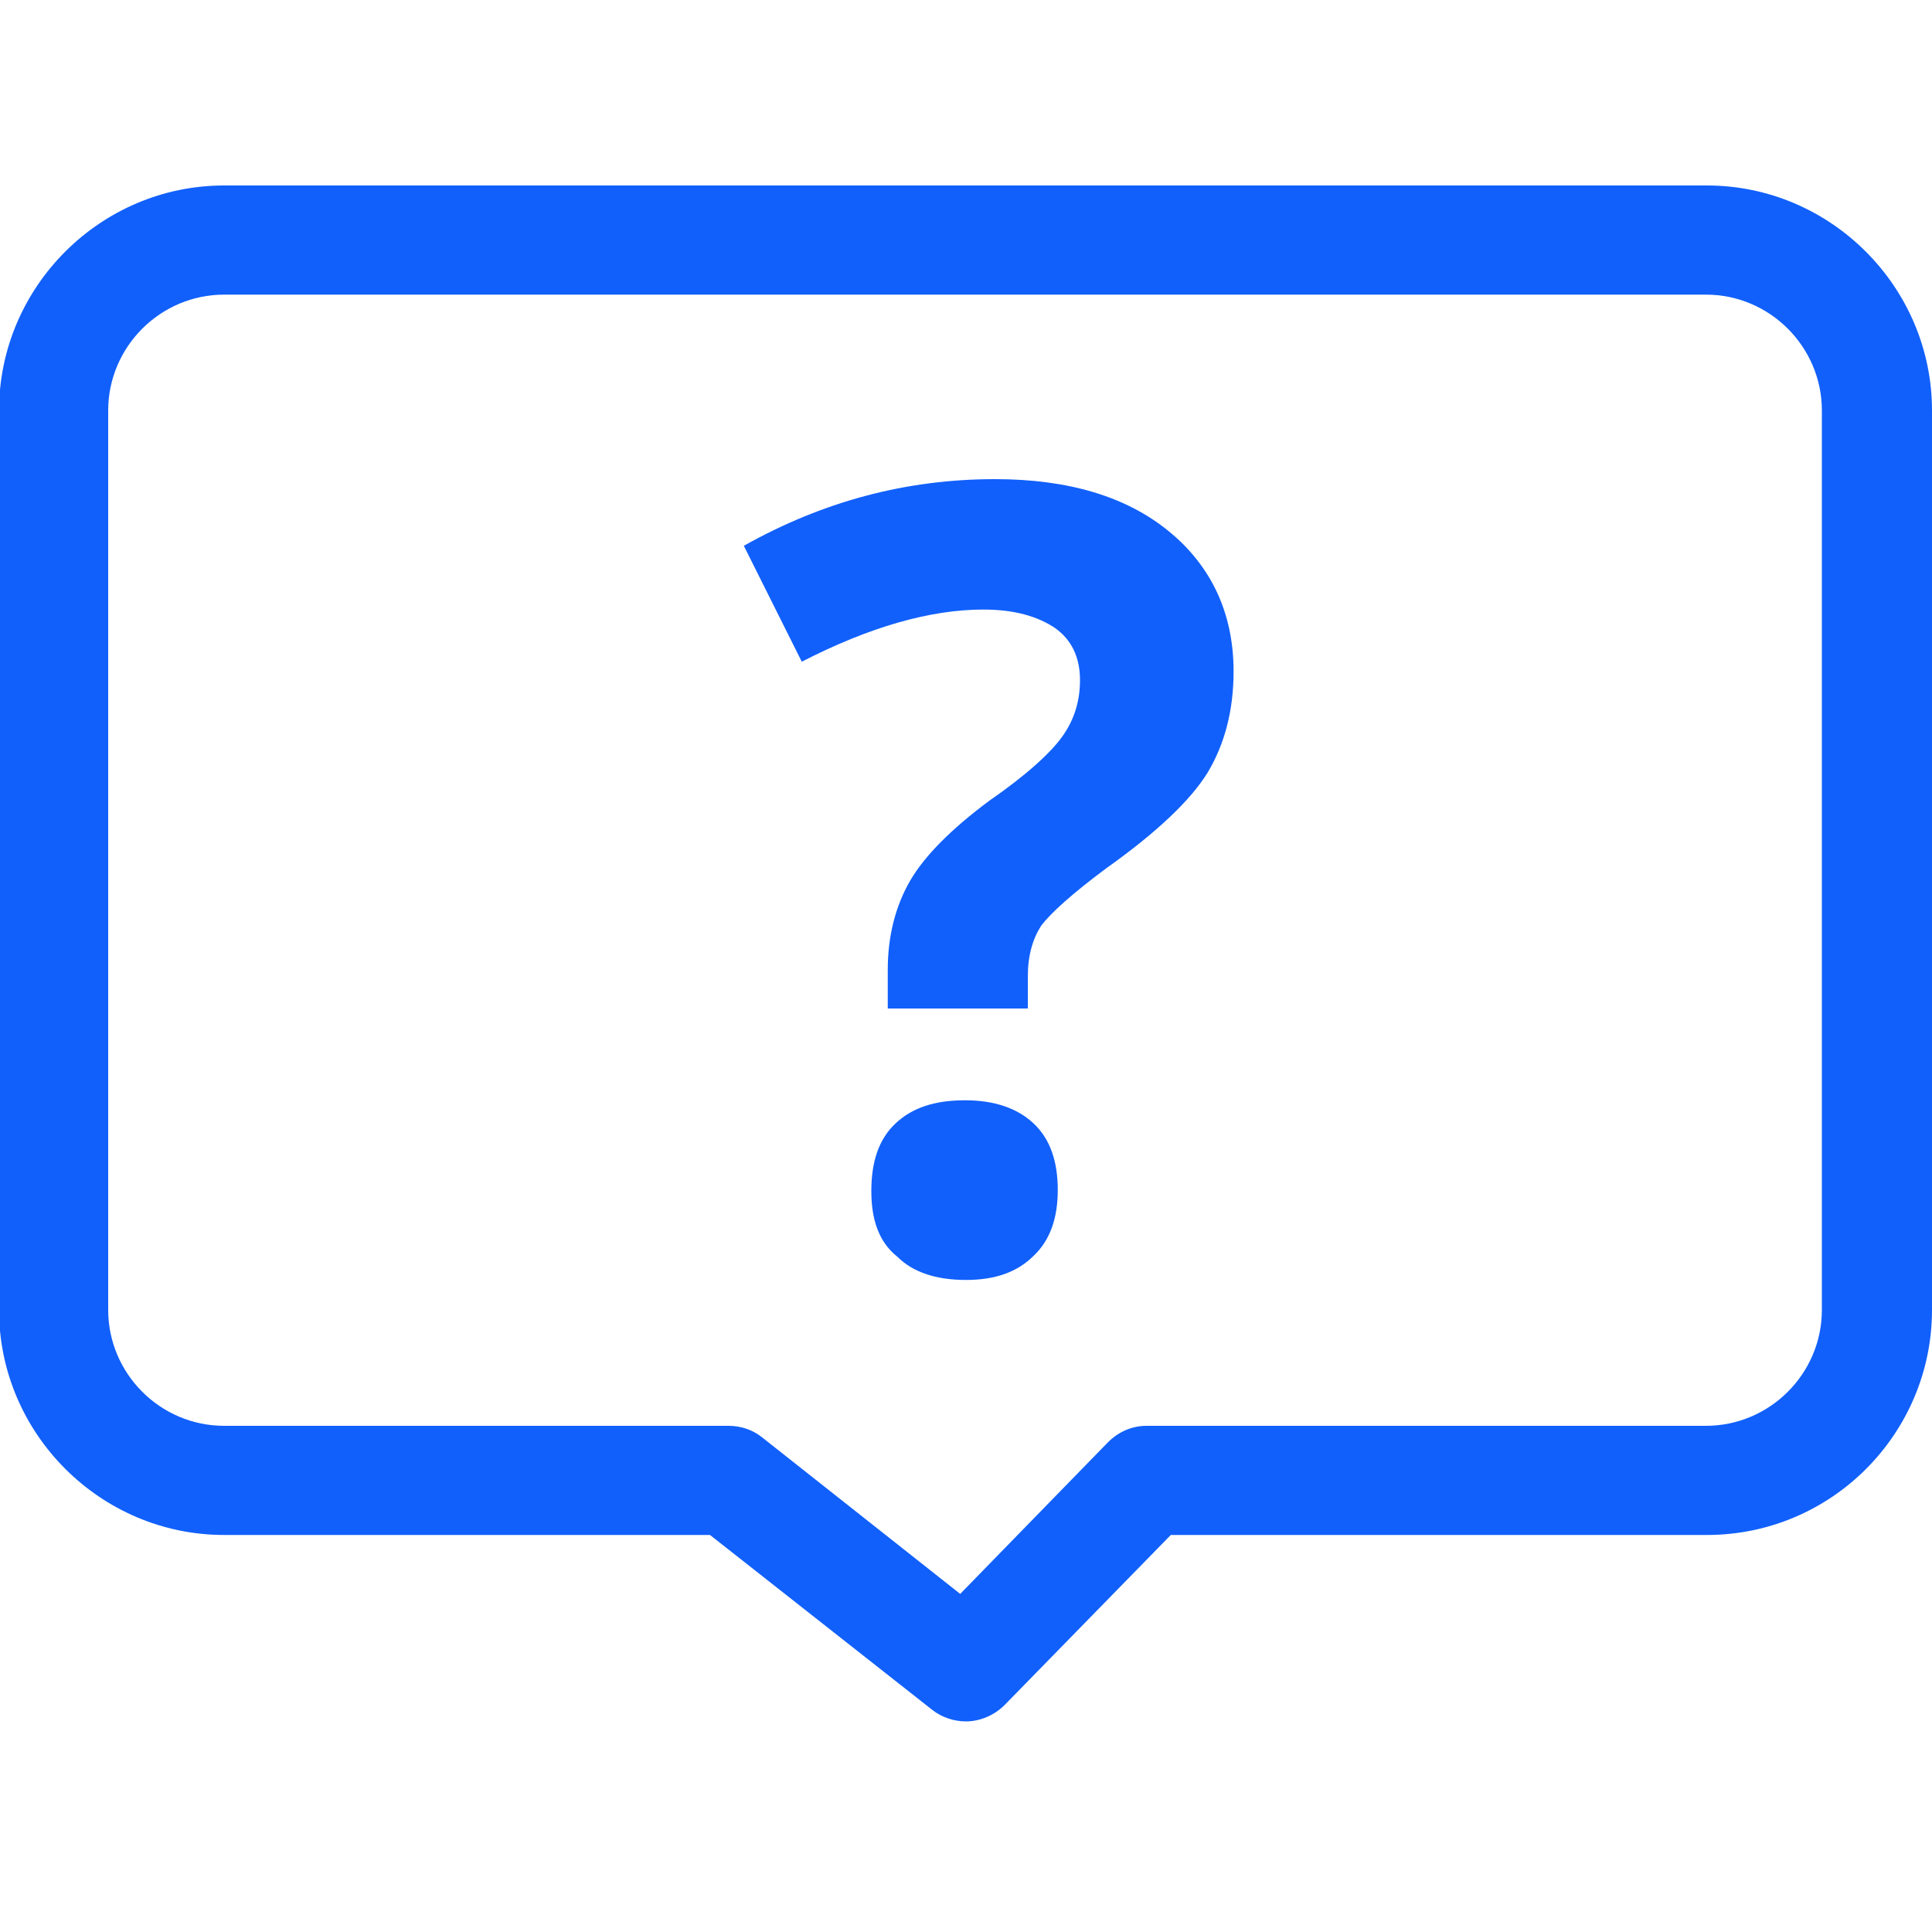
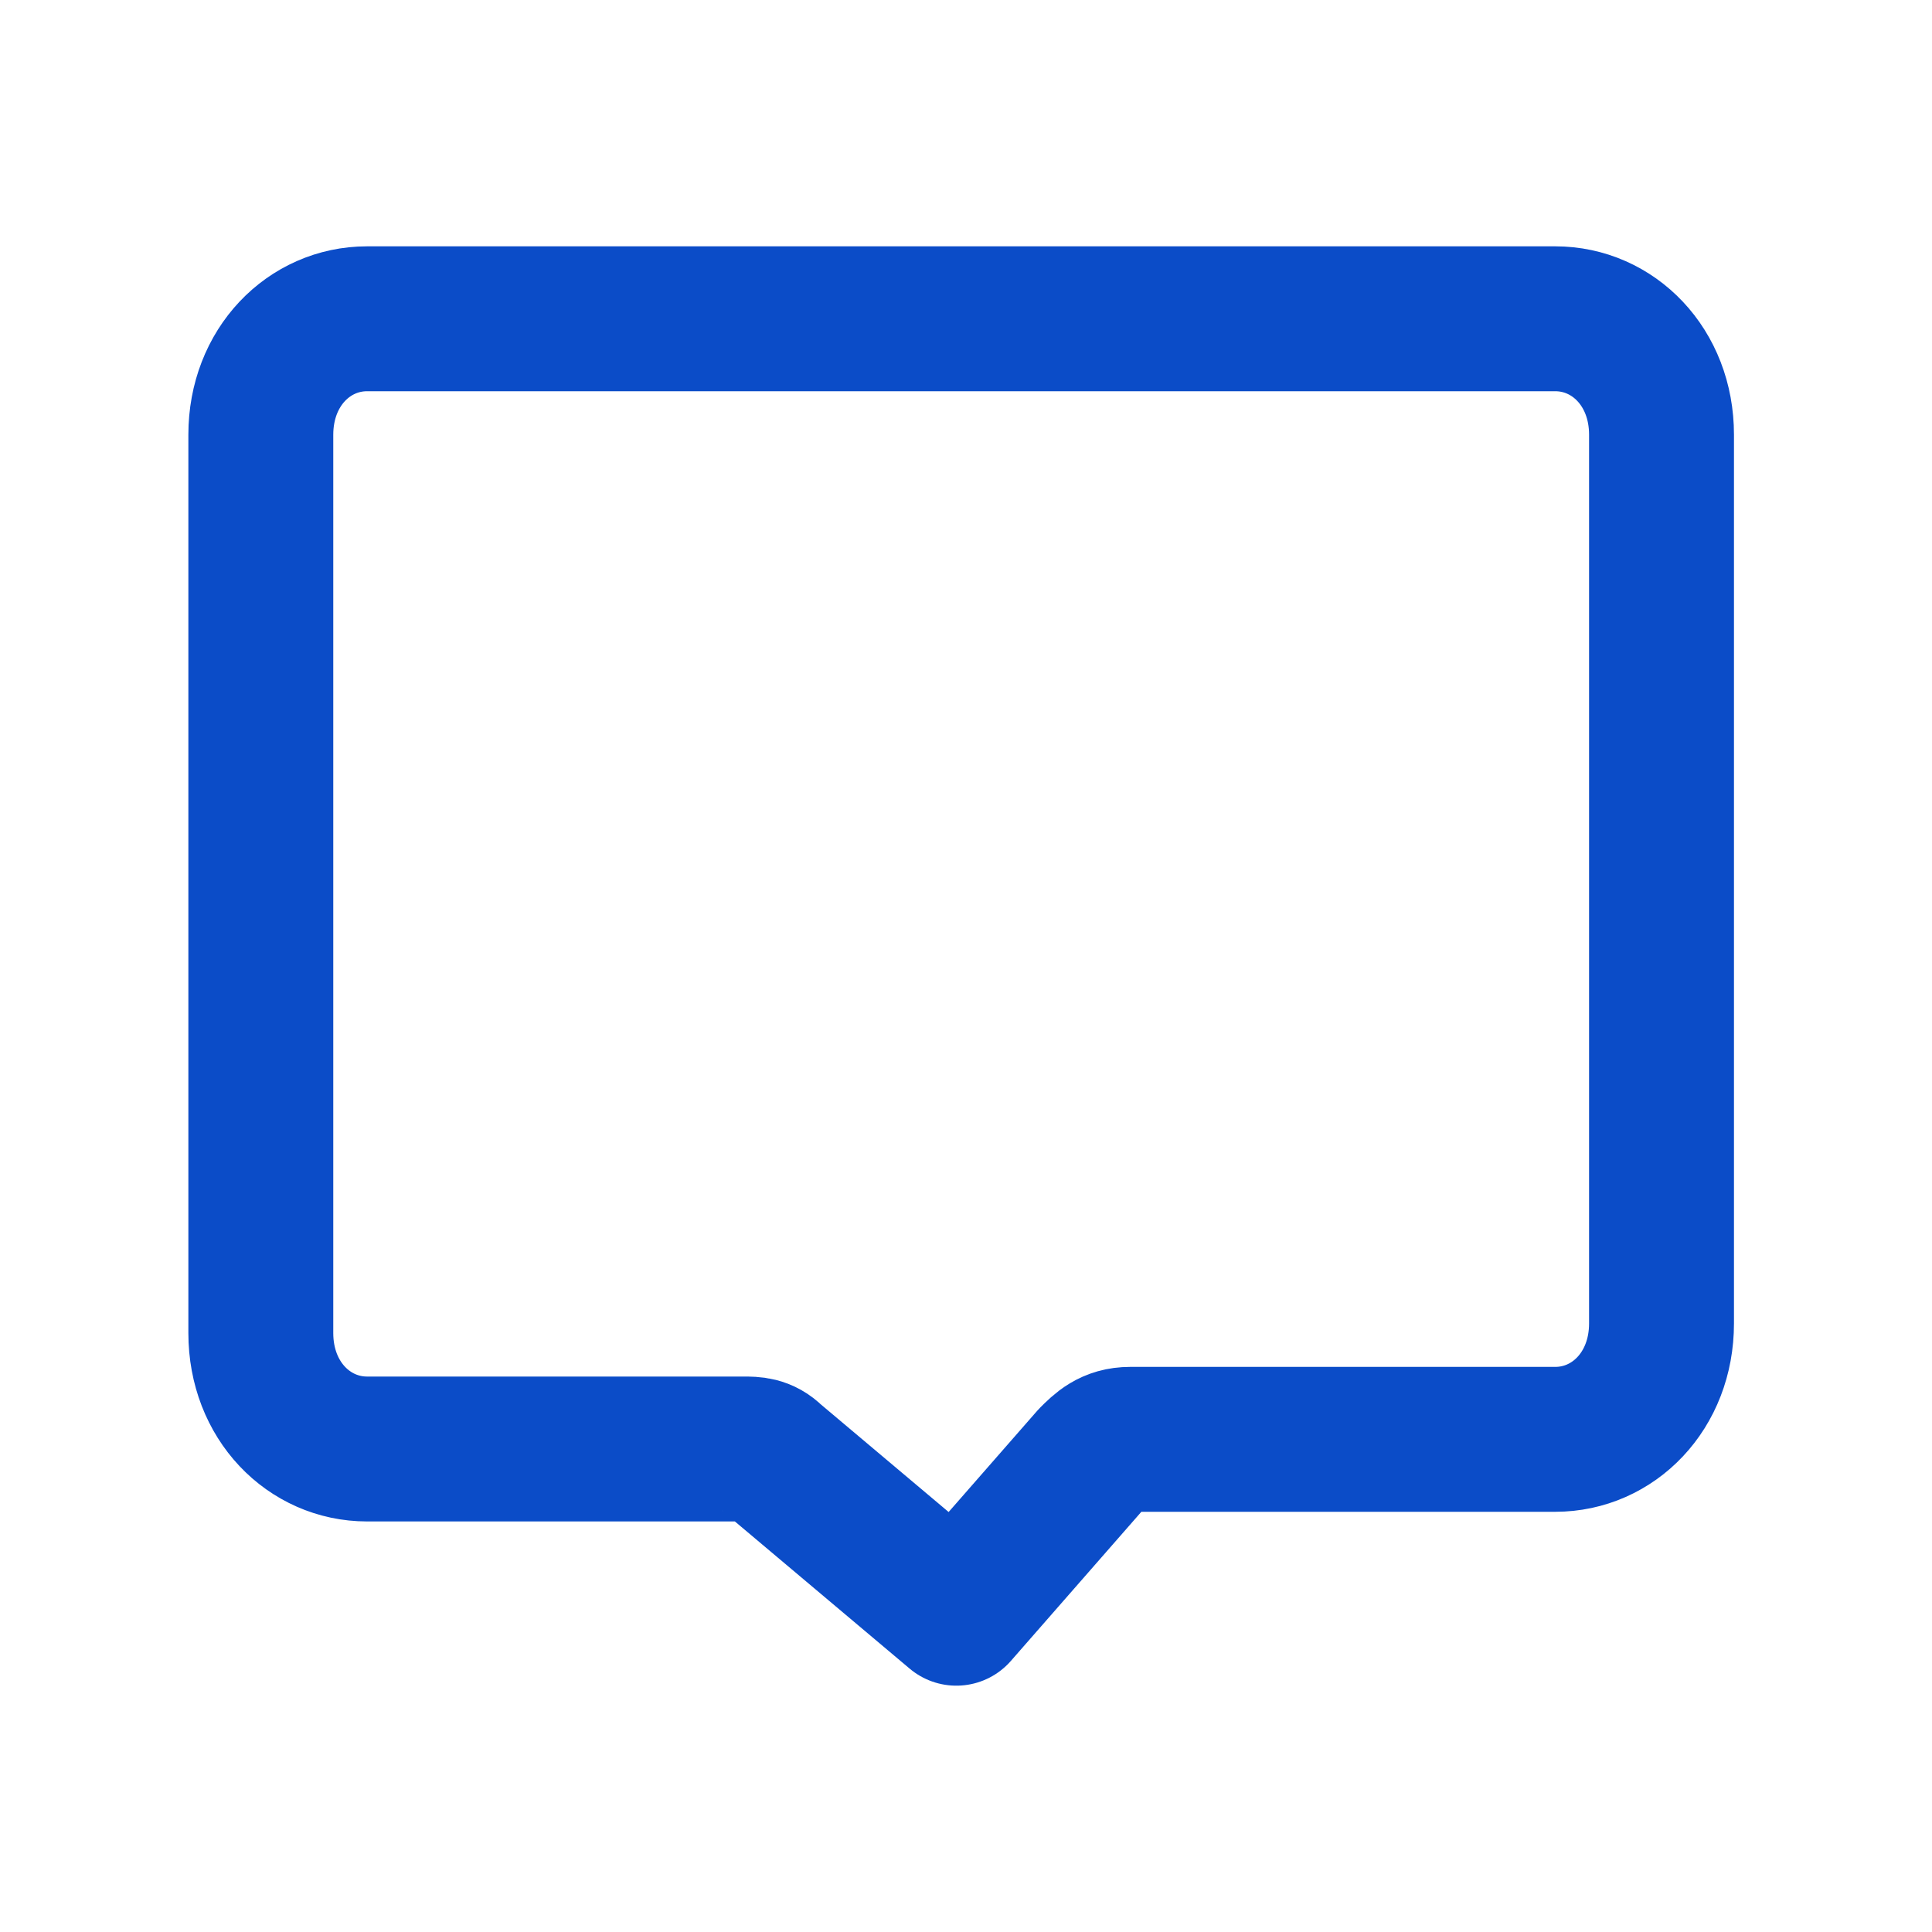
- <svg xmlns="http://www.w3.org/2000/svg" xmlns:xlink="http://www.w3.org/1999/xlink" version="1.1" id="Capa_1" x="0px" y="0px" viewBox="0 0 20 20" style="enable-background:new 0 0 20 20;" xml:space="preserve">
+ <svg xmlns="http://www.w3.org/2000/svg" version="1.1" id="Capa_1" x="0px" y="0px" viewBox="0 0 20 20" style="enable-background:new 0 0 20 20;" xml:space="preserve">
  <style type="text/css">
- 	.st0{clip-path:url(#SVGID_2_);fill:#1160FB;}
+ 	.st0{fill:none;stroke:#0B4CC8;stroke-width:1.5;stroke-linecap:round;stroke-linejoin:round;stroke-miterlimit:10;}
</style>
-   <g>
-     <defs>
-       <rect id="SVGID_1_" x="-0.01" y="1.92" width="20.01" height="15.9" />
-     </defs>
-     <clipPath id="SVGID_2_">
-       <use xlink:href="#SVGID_1_" style="overflow:visible;" />
-     </clipPath>
-     <path class="st0" d="M2.32,3.05c-0.66,0-1.2,0.54-1.2,1.2v9.31c0,0.66,0.54,1.2,1.2,1.2h5.22c0.13,0,0.25,0.04,0.35,0.12l2.05,1.62   l1.53-1.57c0.11-0.11,0.25-0.17,0.4-0.17h5.79c0.66,0,1.2-0.54,1.2-1.2V4.25c0-0.66-0.54-1.2-1.2-1.2H2.32z M10,17.82   c-0.12,0-0.25-0.04-0.35-0.12l-2.3-1.81H2.32c-1.28,0-2.33-1.05-2.33-2.33V4.25c0-1.28,1.05-2.33,2.33-2.33h15.35   c1.28,0,2.33,1.05,2.33,2.33v9.31c0,1.28-1.04,2.33-2.33,2.33h-5.55l-1.72,1.76C10.29,17.76,10.14,17.82,10,17.82" />
-     <path class="st0" d="M9.02,12.33c0-0.31,0.08-0.54,0.25-0.7c0.17-0.16,0.4-0.24,0.72-0.24c0.3,0,0.54,0.08,0.71,0.24   c0.17,0.16,0.25,0.39,0.25,0.69c0,0.29-0.08,0.52-0.25,0.68c-0.17,0.17-0.4,0.25-0.7,0.25c-0.31,0-0.55-0.08-0.71-0.24   C9.1,12.86,9.02,12.63,9.02,12.33 M9.19,10.45v-0.41c0-0.35,0.08-0.66,0.23-0.92c0.15-0.26,0.43-0.54,0.82-0.83   c0.39-0.27,0.64-0.5,0.76-0.67c0.12-0.17,0.18-0.36,0.18-0.58c0-0.24-0.09-0.42-0.26-0.54c-0.18-0.12-0.42-0.19-0.74-0.19   c-0.55,0-1.18,0.18-1.88,0.54l-0.6-1.2c0.82-0.46,1.68-0.69,2.6-0.69c0.76,0,1.36,0.18,1.8,0.54c0.44,0.36,0.67,0.85,0.67,1.45   c0,0.4-0.09,0.75-0.27,1.05c-0.18,0.29-0.53,0.62-1.05,0.99c-0.35,0.26-0.57,0.46-0.67,0.59c-0.09,0.14-0.14,0.31-0.14,0.53v0.33   H9.19z" />
-   </g>
+   <path class="st0" d="M3.8,3.3c-0.6,0-1.1,0.5-1.1,1.2v9.3c0,0.7,0.5,1.2,1.1,1.2h3.9c0.1,0,0.2,0,0.3,0.1l1.9,1.6l1.4-1.6  c0.1-0.1,0.2-0.2,0.4-0.2h4.4c0.6,0,1.1-0.5,1.1-1.2V4.5c0-0.7-0.5-1.2-1.1-1.2H3.8z" />
</svg>
